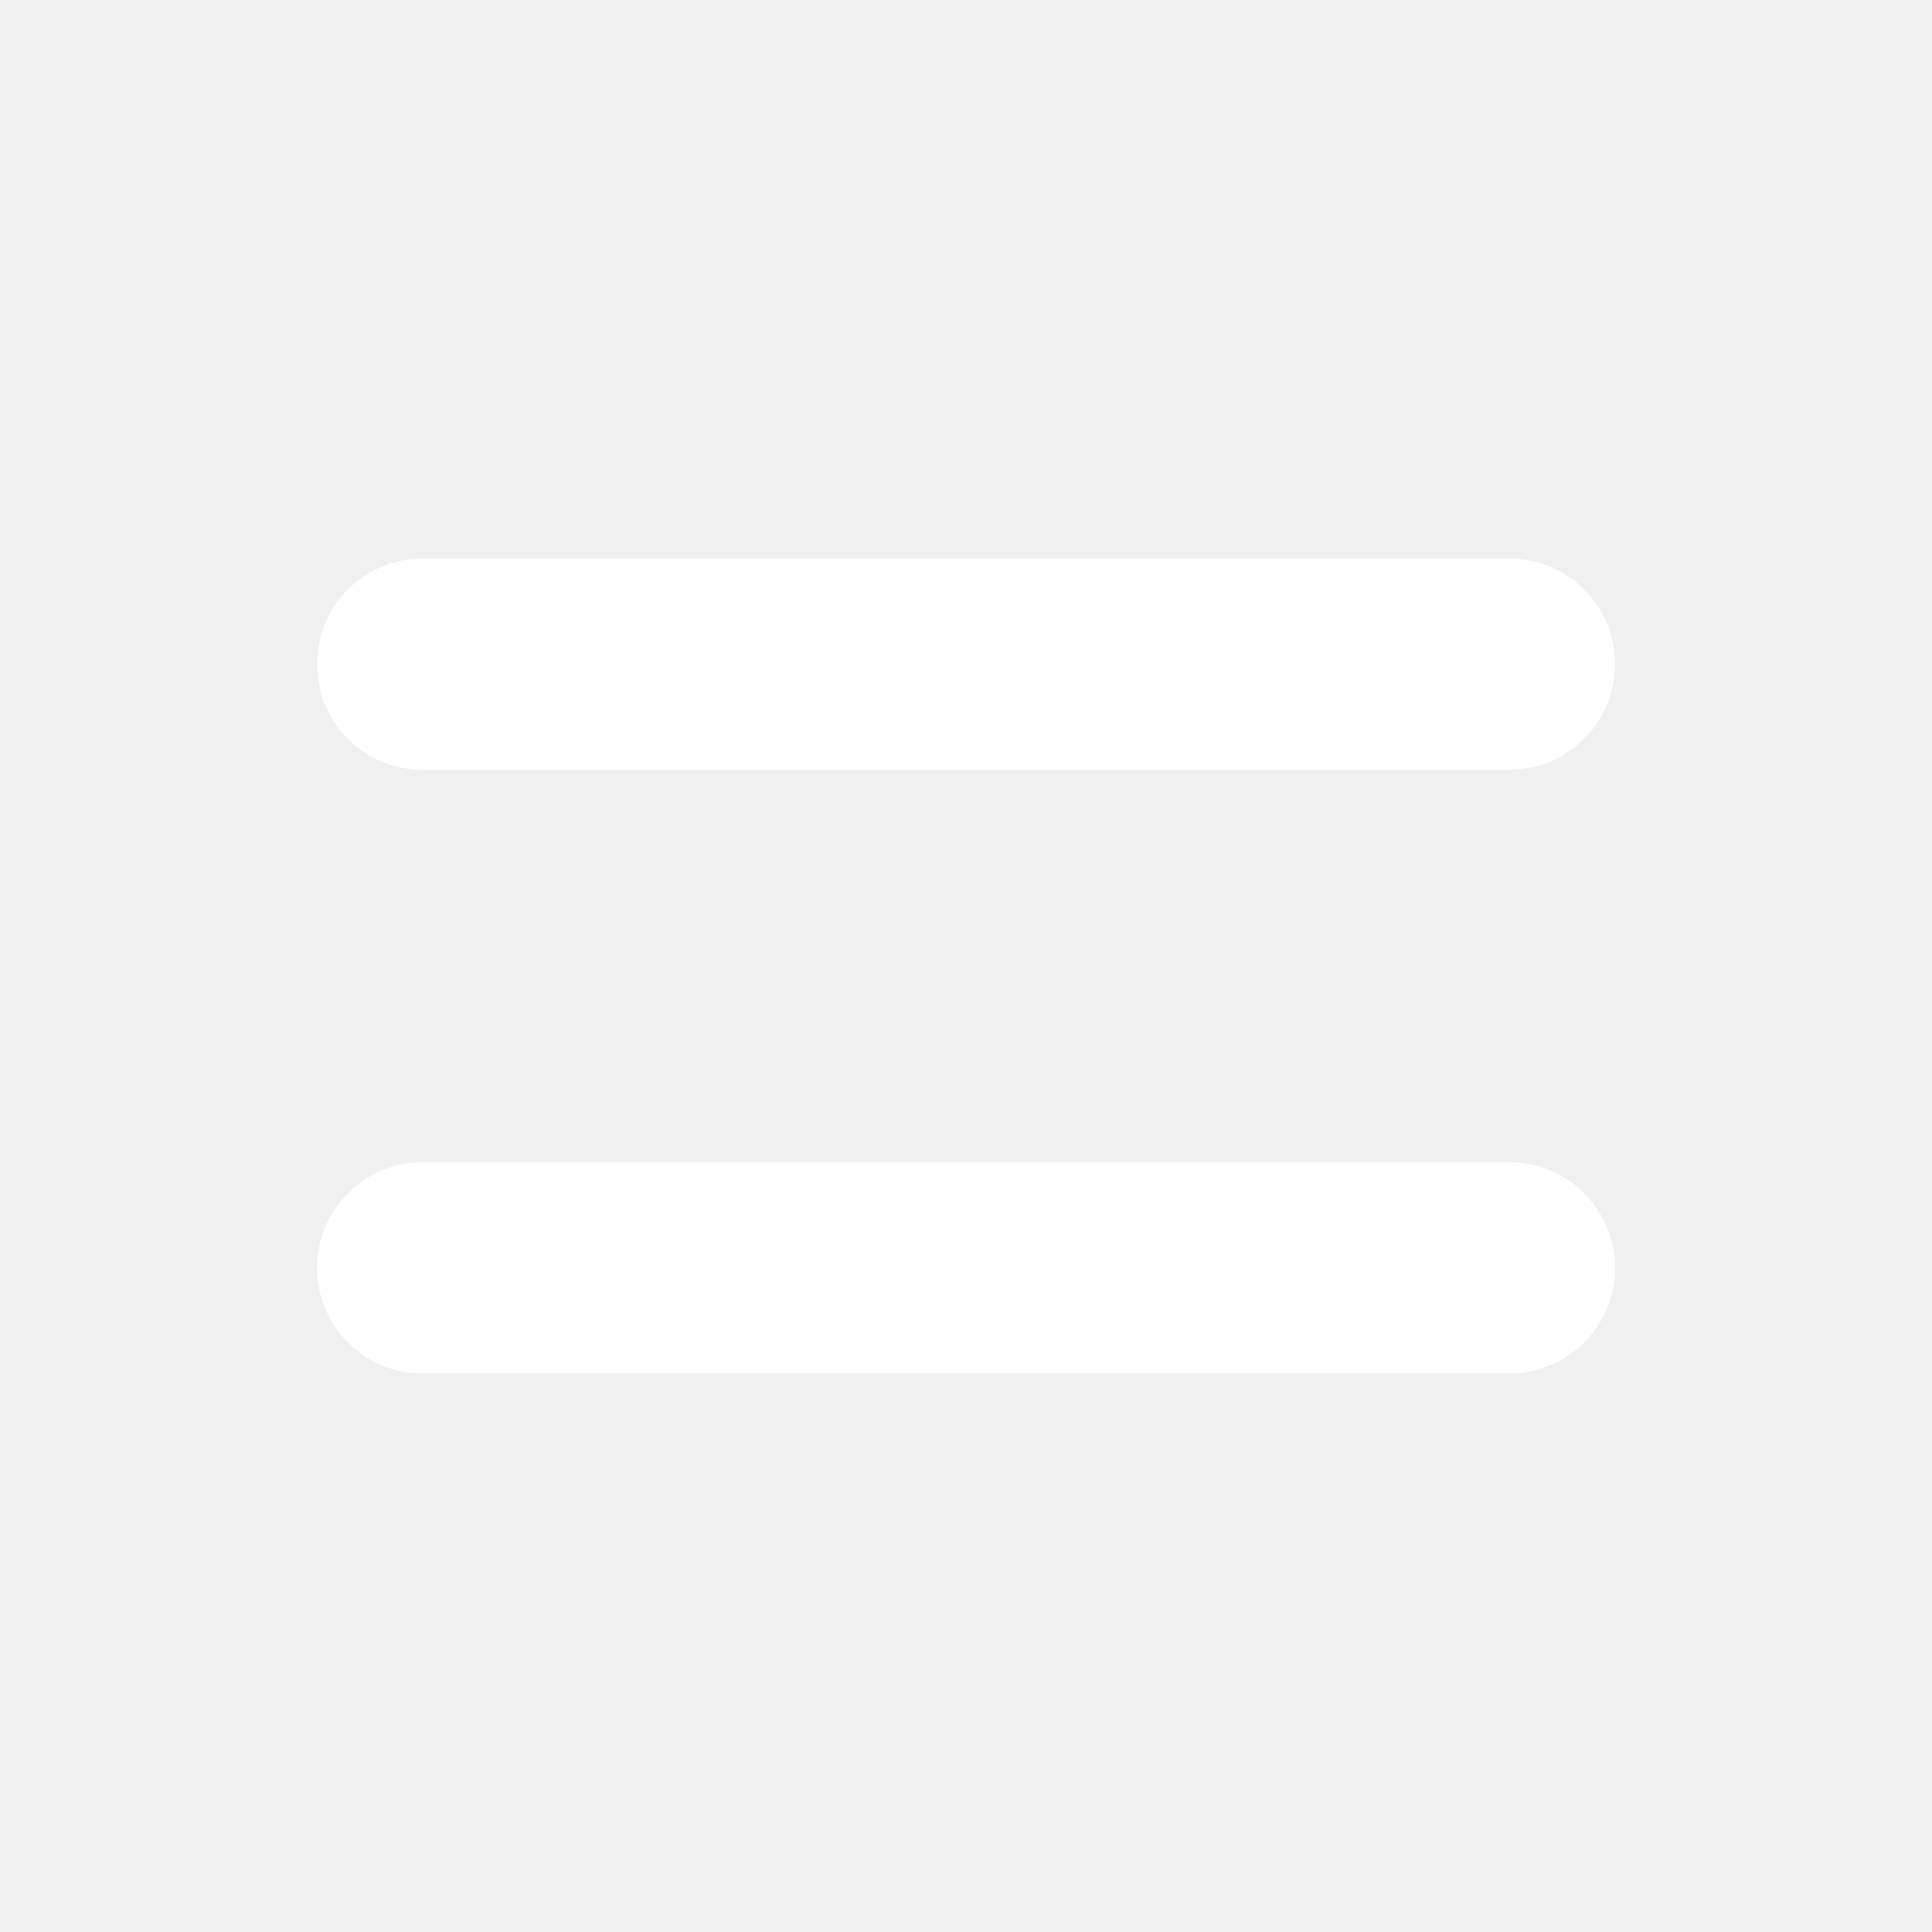
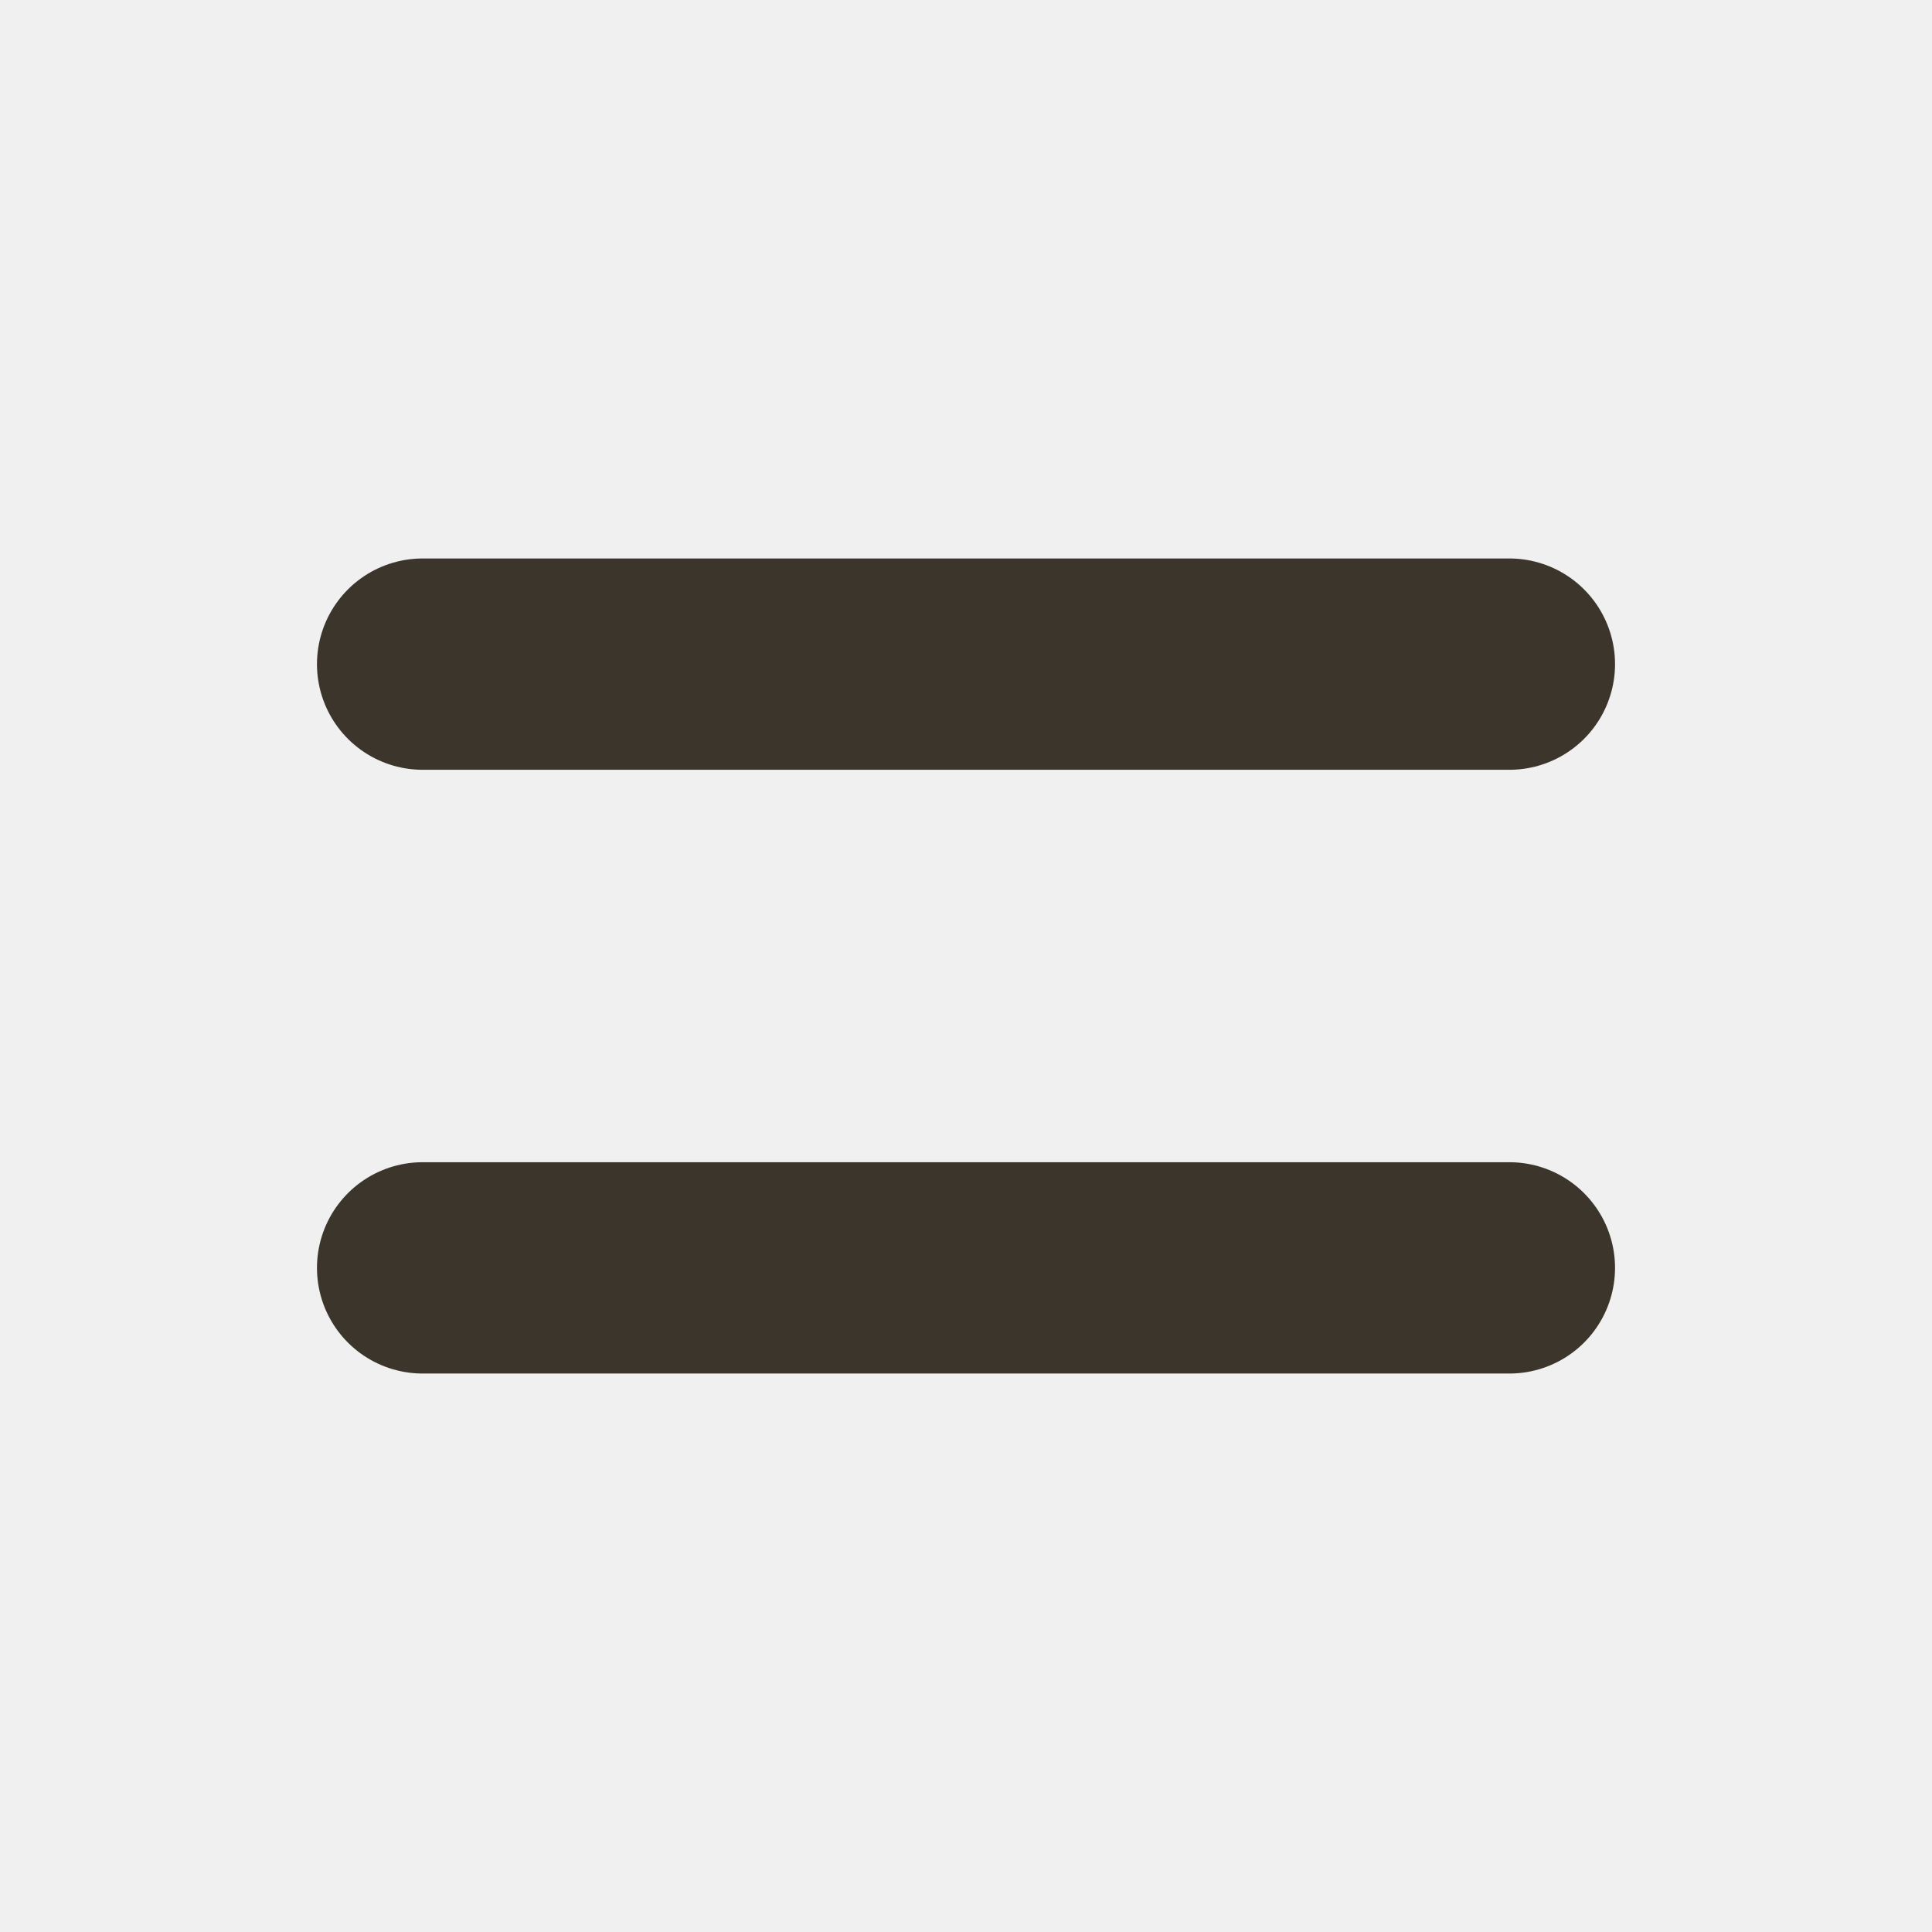
<svg xmlns="http://www.w3.org/2000/svg" viewBox="0 0 64 64">
-   <path d="M14 22h36" stroke="#fff" stroke-width="7" stroke-linecap="round" />
-   <path d="M14 42h36" stroke="#fff" stroke-width="7" stroke-linecap="round" />
+   <path d="M14 22h36" stroke="#3b352c" stroke-width="7" stroke-linecap="round" />
+   <path d="M14 42h36" stroke="#3b352c" stroke-width="7" stroke-linecap="round" />
</svg>
